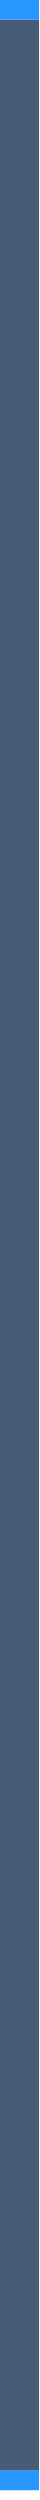
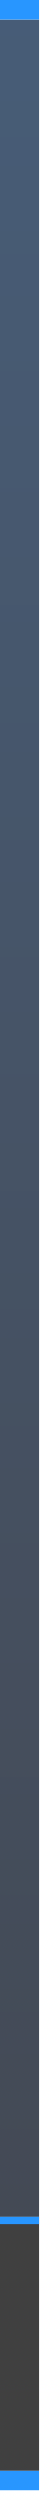
<svg xmlns="http://www.w3.org/2000/svg" width="4" height="256" viewBox="0 0 4 256">
-   <rect x="0" y="2" width="4" height="251" fill="#0a2649" fill-opacity="0.75" />
+   <defs>
+     <clipPath id="body-area">
+       <rect x="-16" y="0" width="48" height="227" />
+     </clipPath>
+   </defs>
+   <defs>
+     <linearGradient id="body" gradientUnits="userSpaceOnUse" x1="0" y1="2" x2="0" y2="227">
+       <stop offset="0" stop-color="#0a2649" />
+       <stop offset="1" stop-color="#050d1c" />
+     </linearGradient>
+   </defs>
+   <rect x="0" y="2" width="4" height="251" fill="url(#body)" fill-opacity="0.75" clip-path="url(#body-area)" />
  <rect x="0" y="0" width="4" height="2" fill="#2896ff" />
  <rect x="0" y="253" width="4" height="2" fill="#2896ff" />
+   <g>
+     <rect x="0" y="227" width="4" height="26" fill="black" fill-opacity="0.75" />
+     <rect x="0" y="227" width="4" height="0.75" fill="#2896ff" />
+   </g>
</svg>
